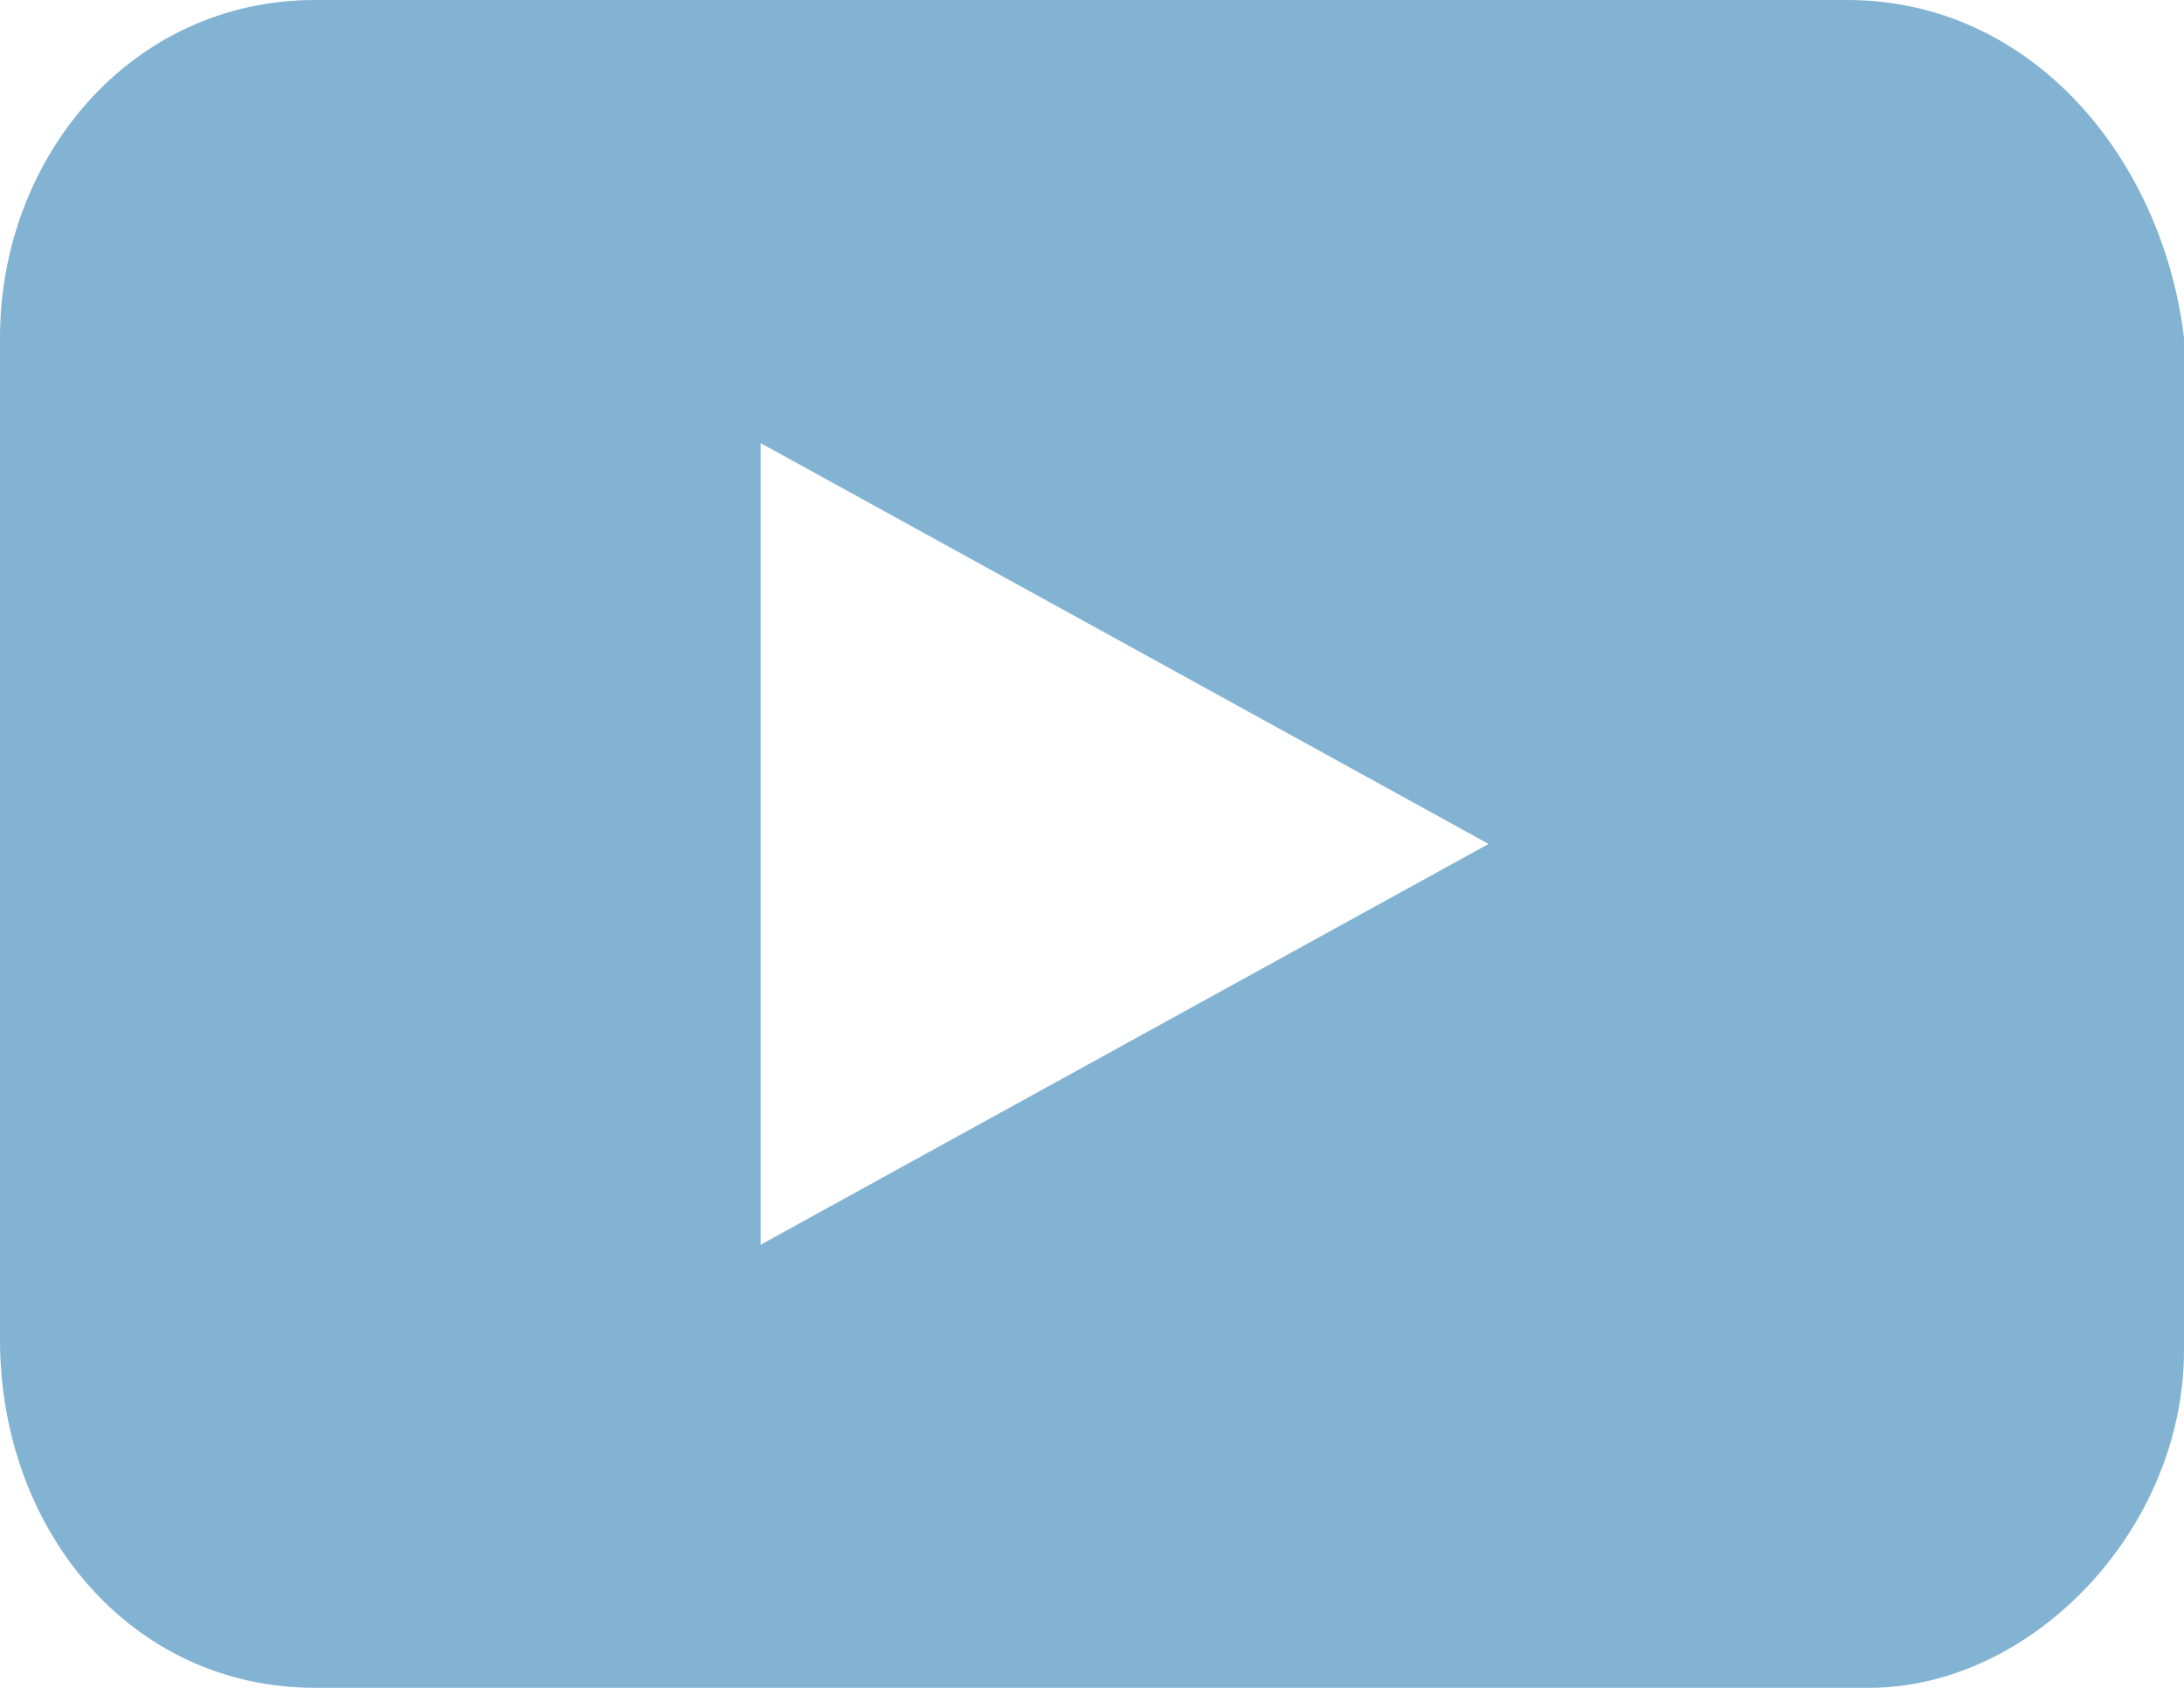
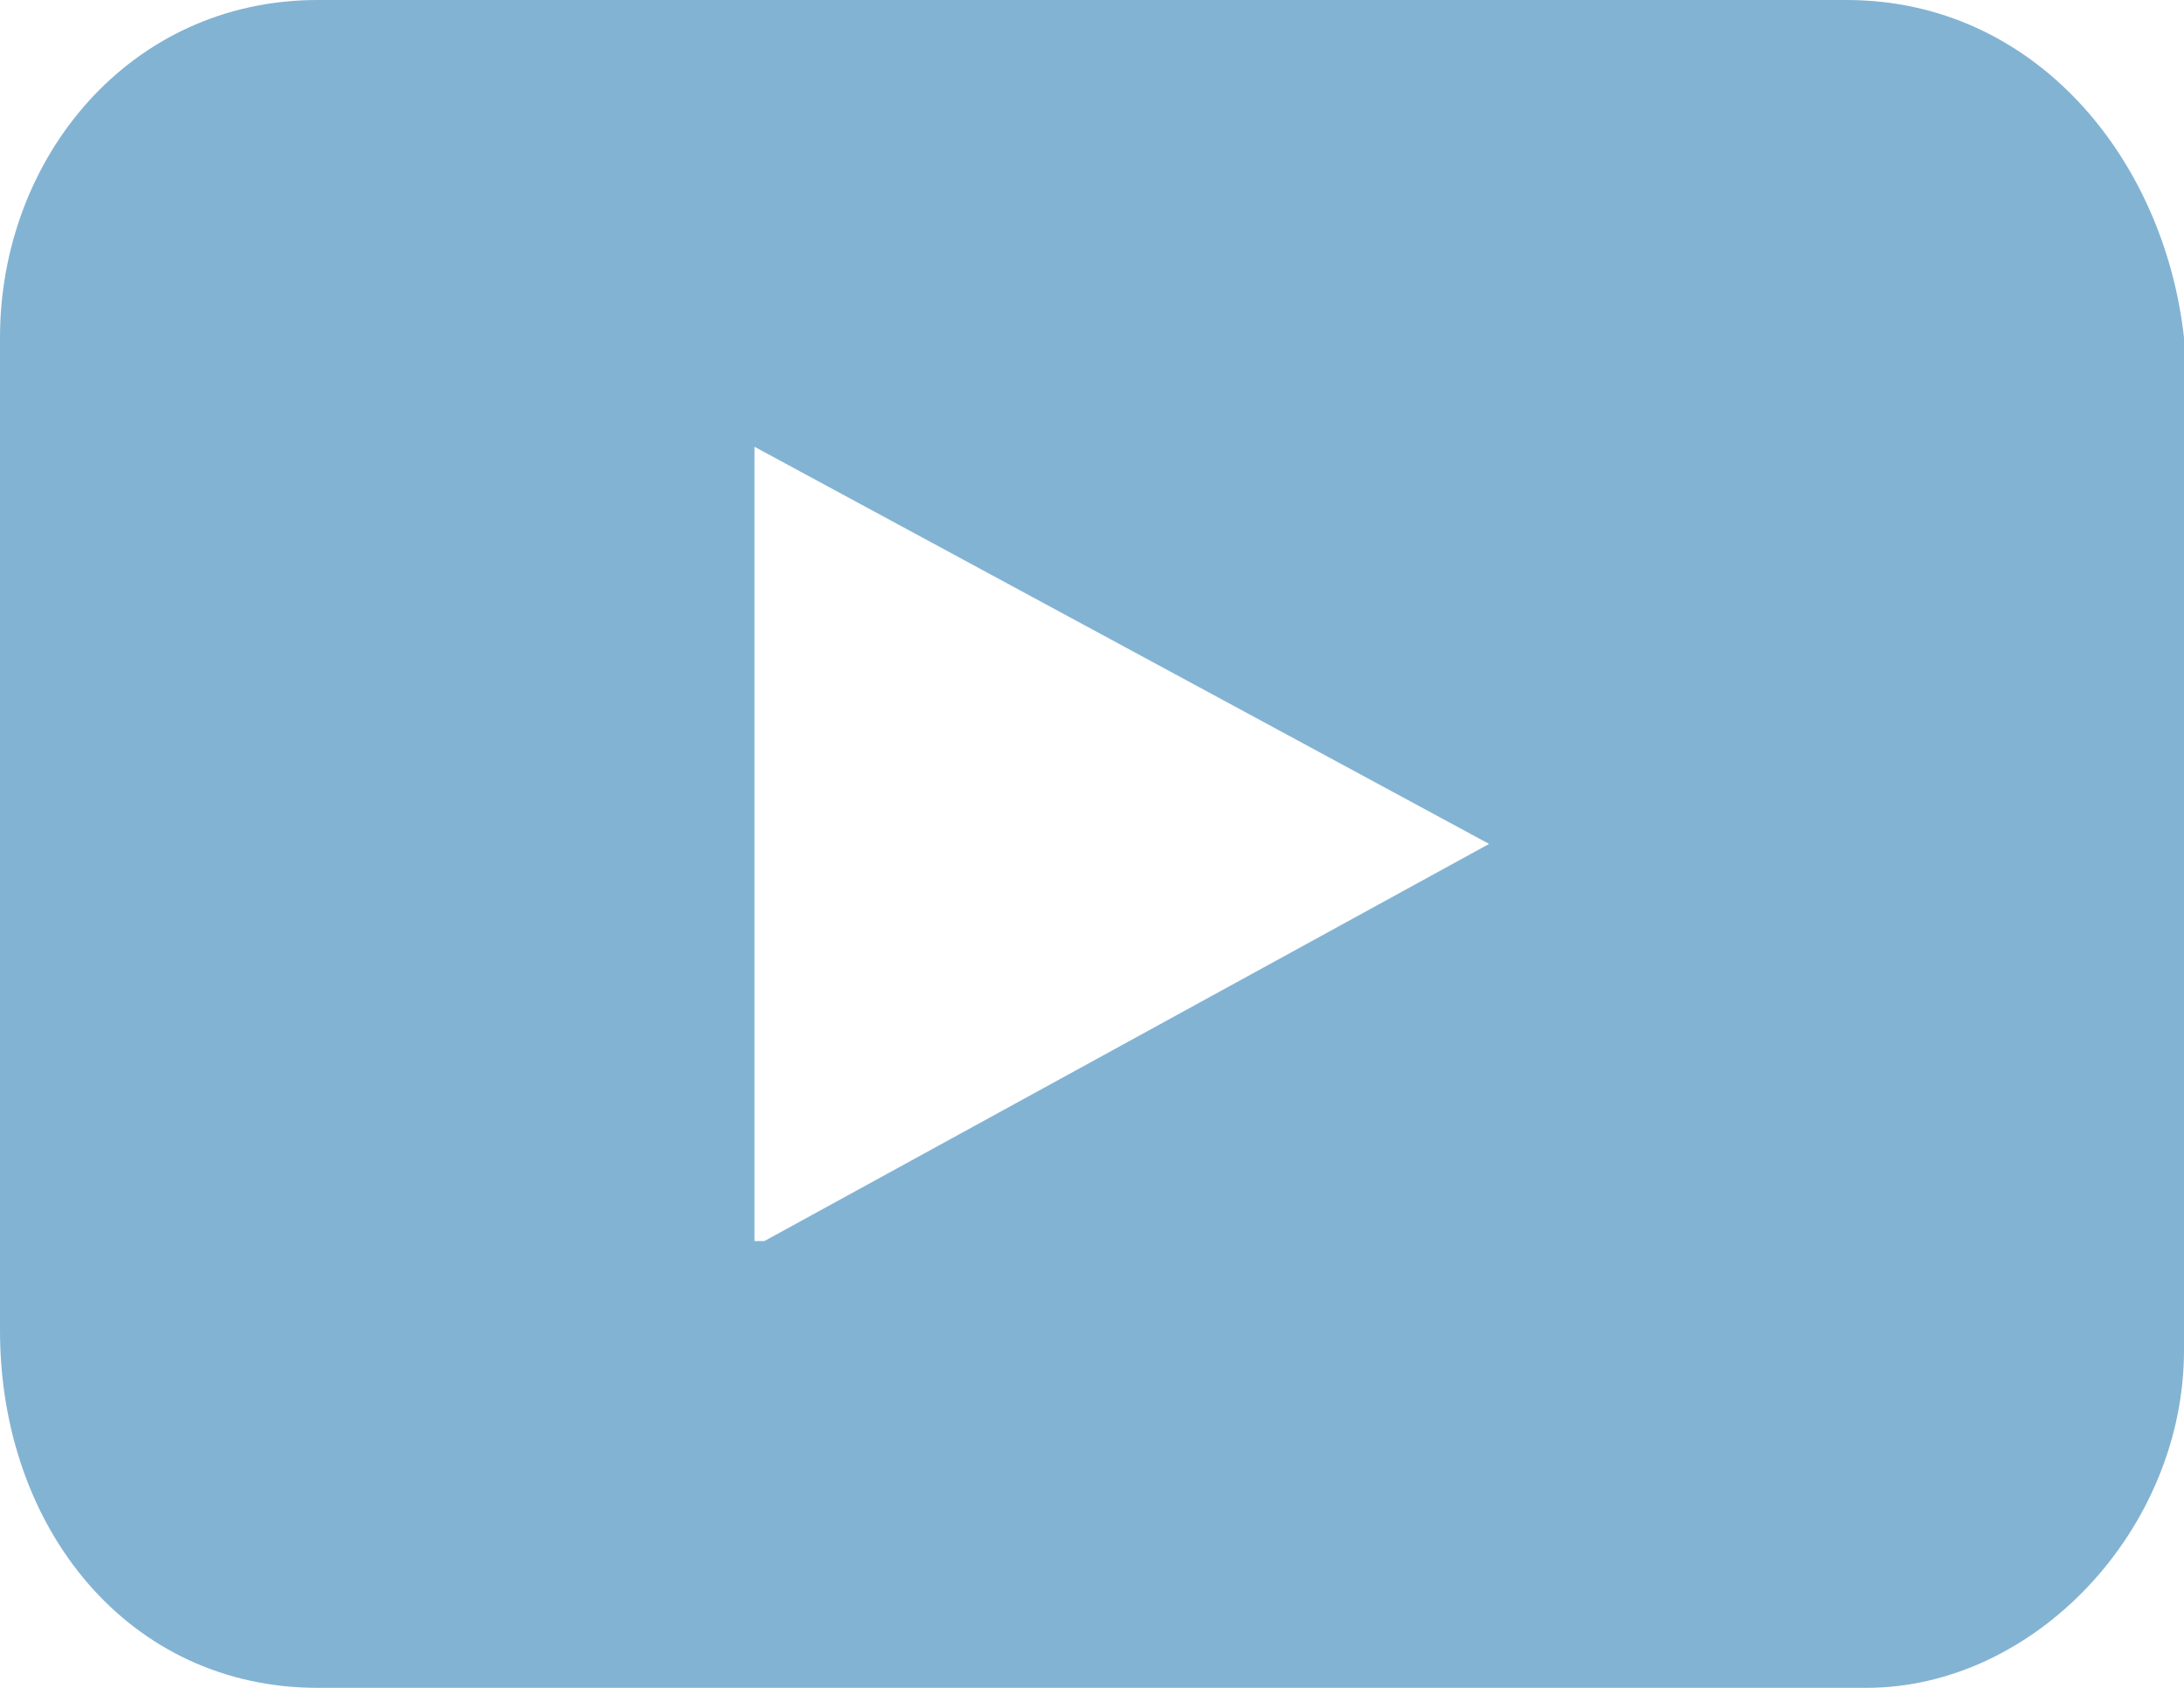
- <svg xmlns="http://www.w3.org/2000/svg" width="22" height="17" viewBox="0 0 22 17" fill="none">
-   <path d="M18.607 0H3.174C1.313 0 0 1.594 0 3.4V13.494C0 15.406 1.313 17 3.174 17H18.826C20.468 17 22 15.406 22 13.6V3.4C21.781 1.594 20.468 0 18.607 0ZM7.662 12.537V4.463L14.995 8.5L7.662 12.537Z" fill="#83B3D3" />
+ <svg xmlns="http://www.w3.org/2000/svg" width="22" height="17" fill="none">
+   <path d="M18.6 0H3.2C1.3 0 0 1.6 0 3.4v10c0 2 1.3 3.6 3.2 3.6h15.6c1.7 0 3.2-1.6 3.2-3.4V3.4C21.8 1.6 20.5 0 18.6 0Zm-11 12.5v-8l7.4 4-7.3 4Z" fill="#83B3D3" />
</svg>
